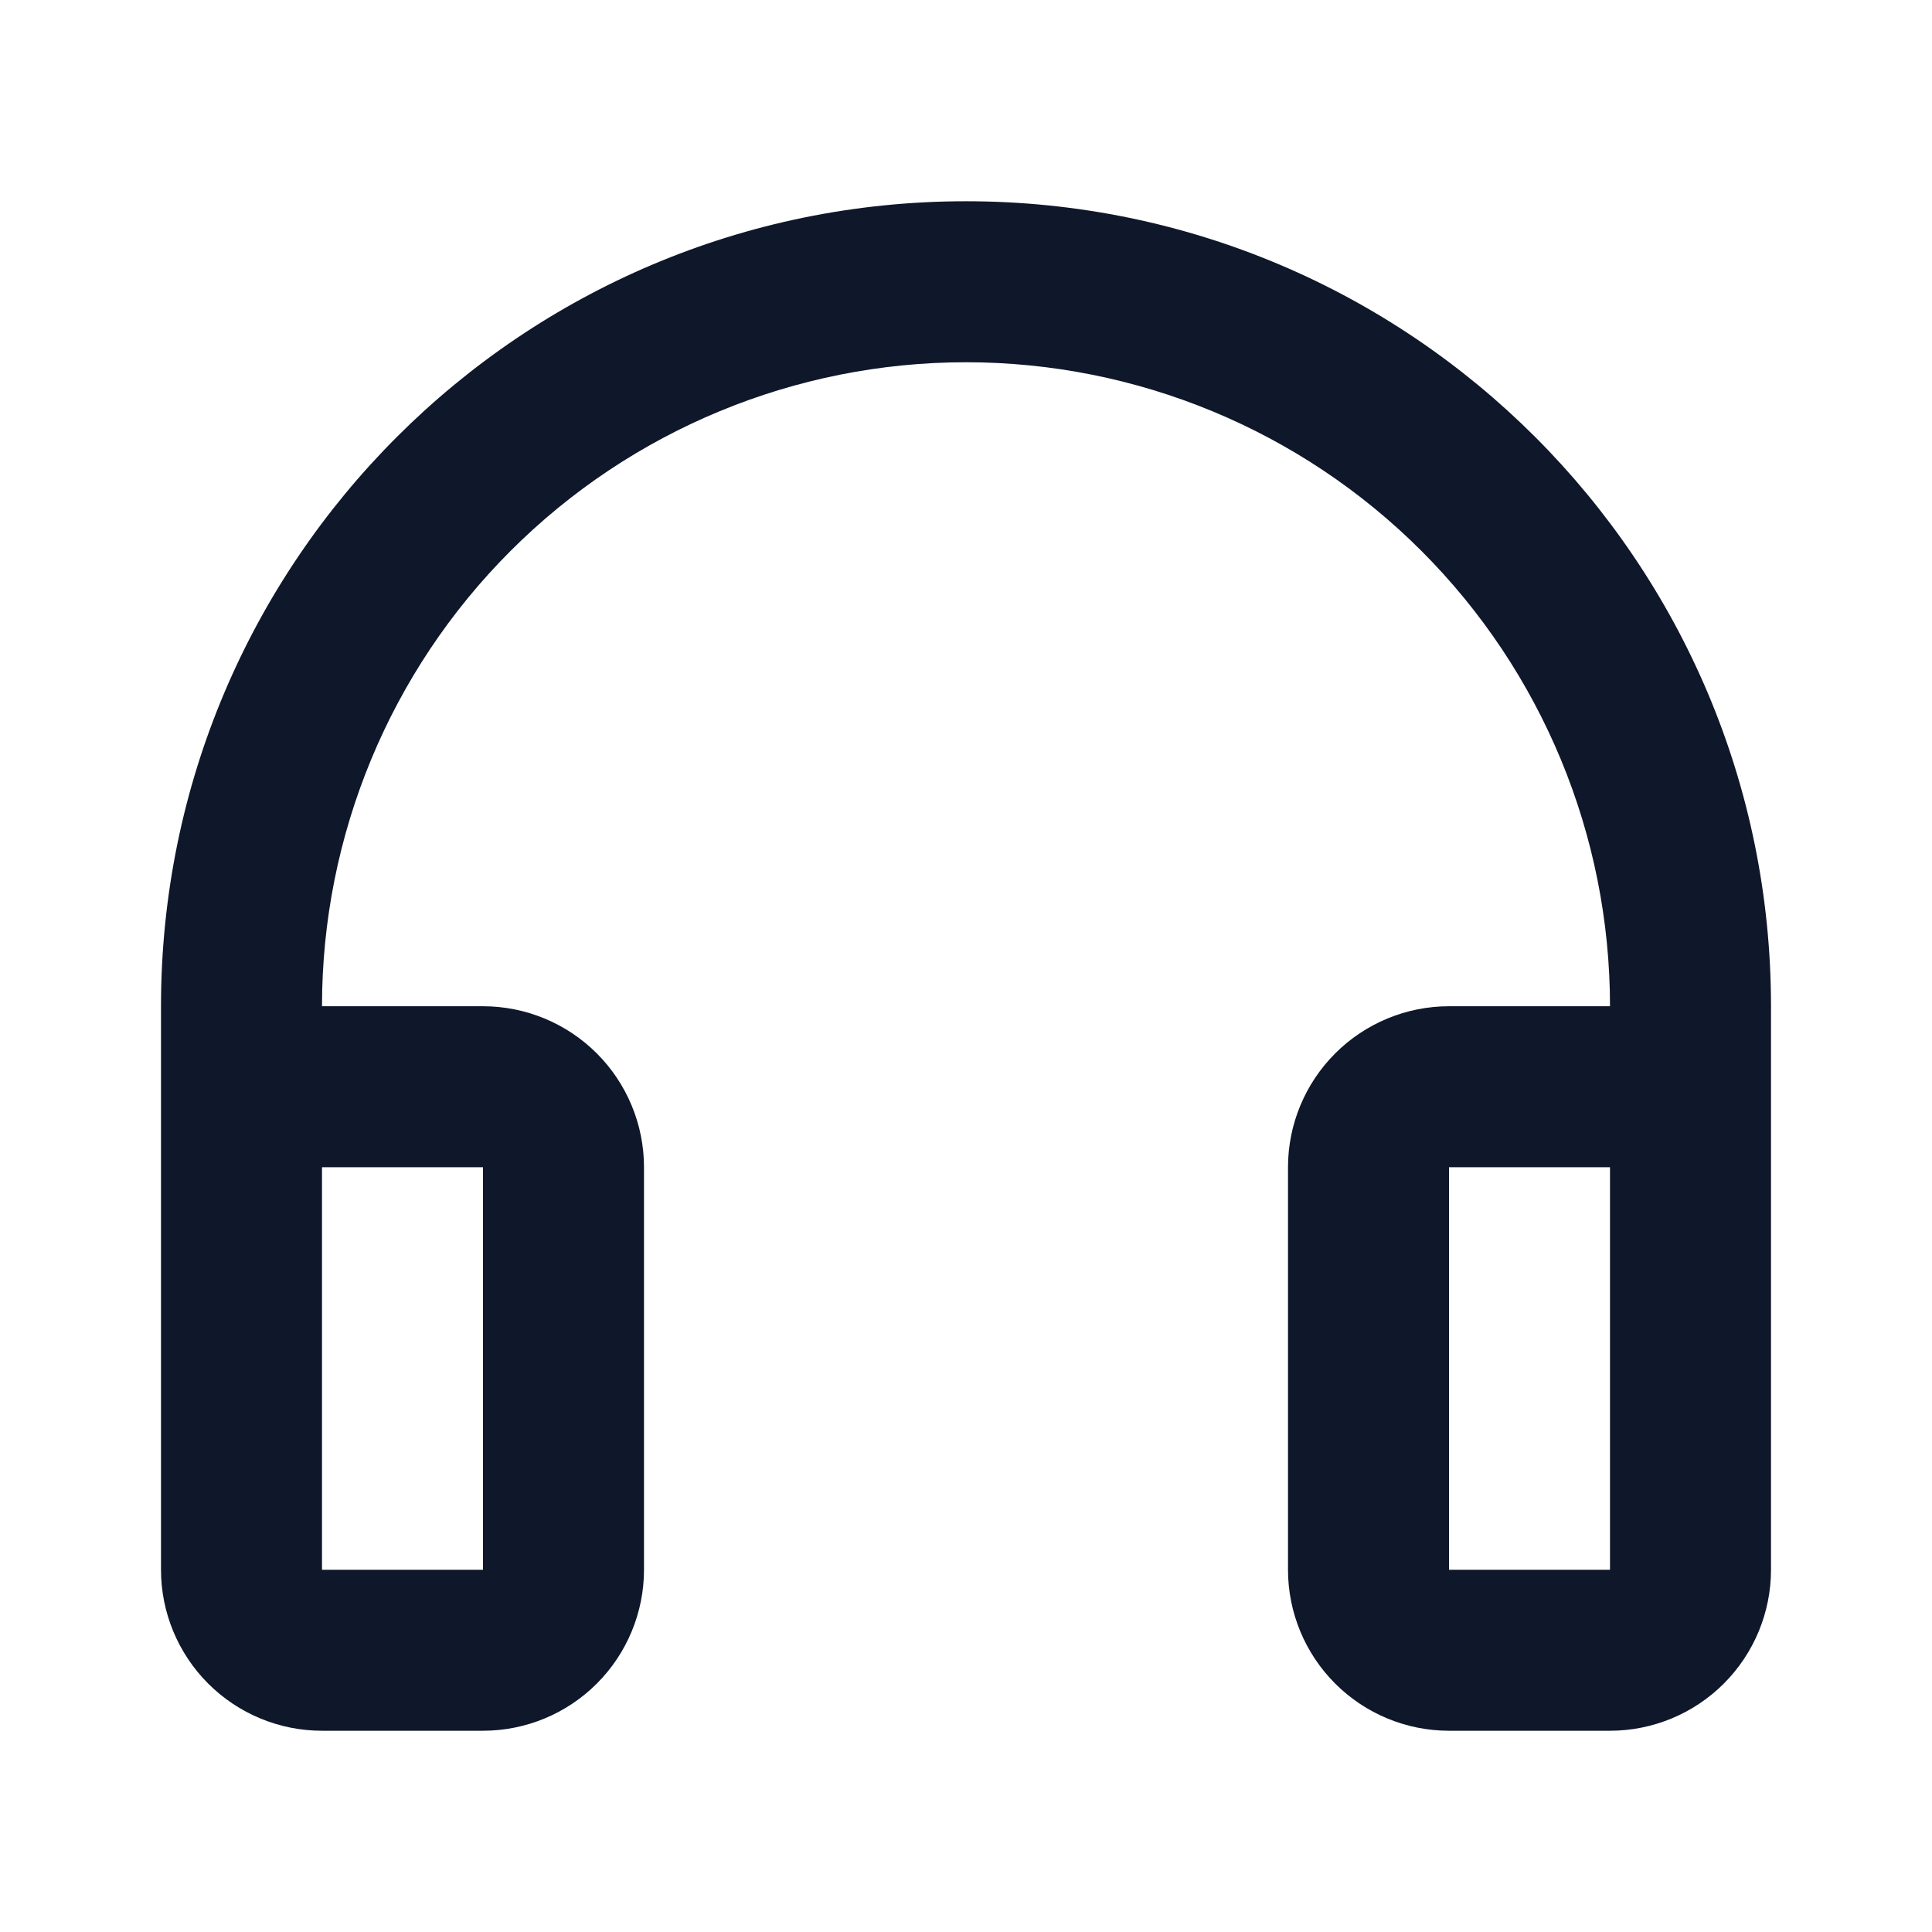
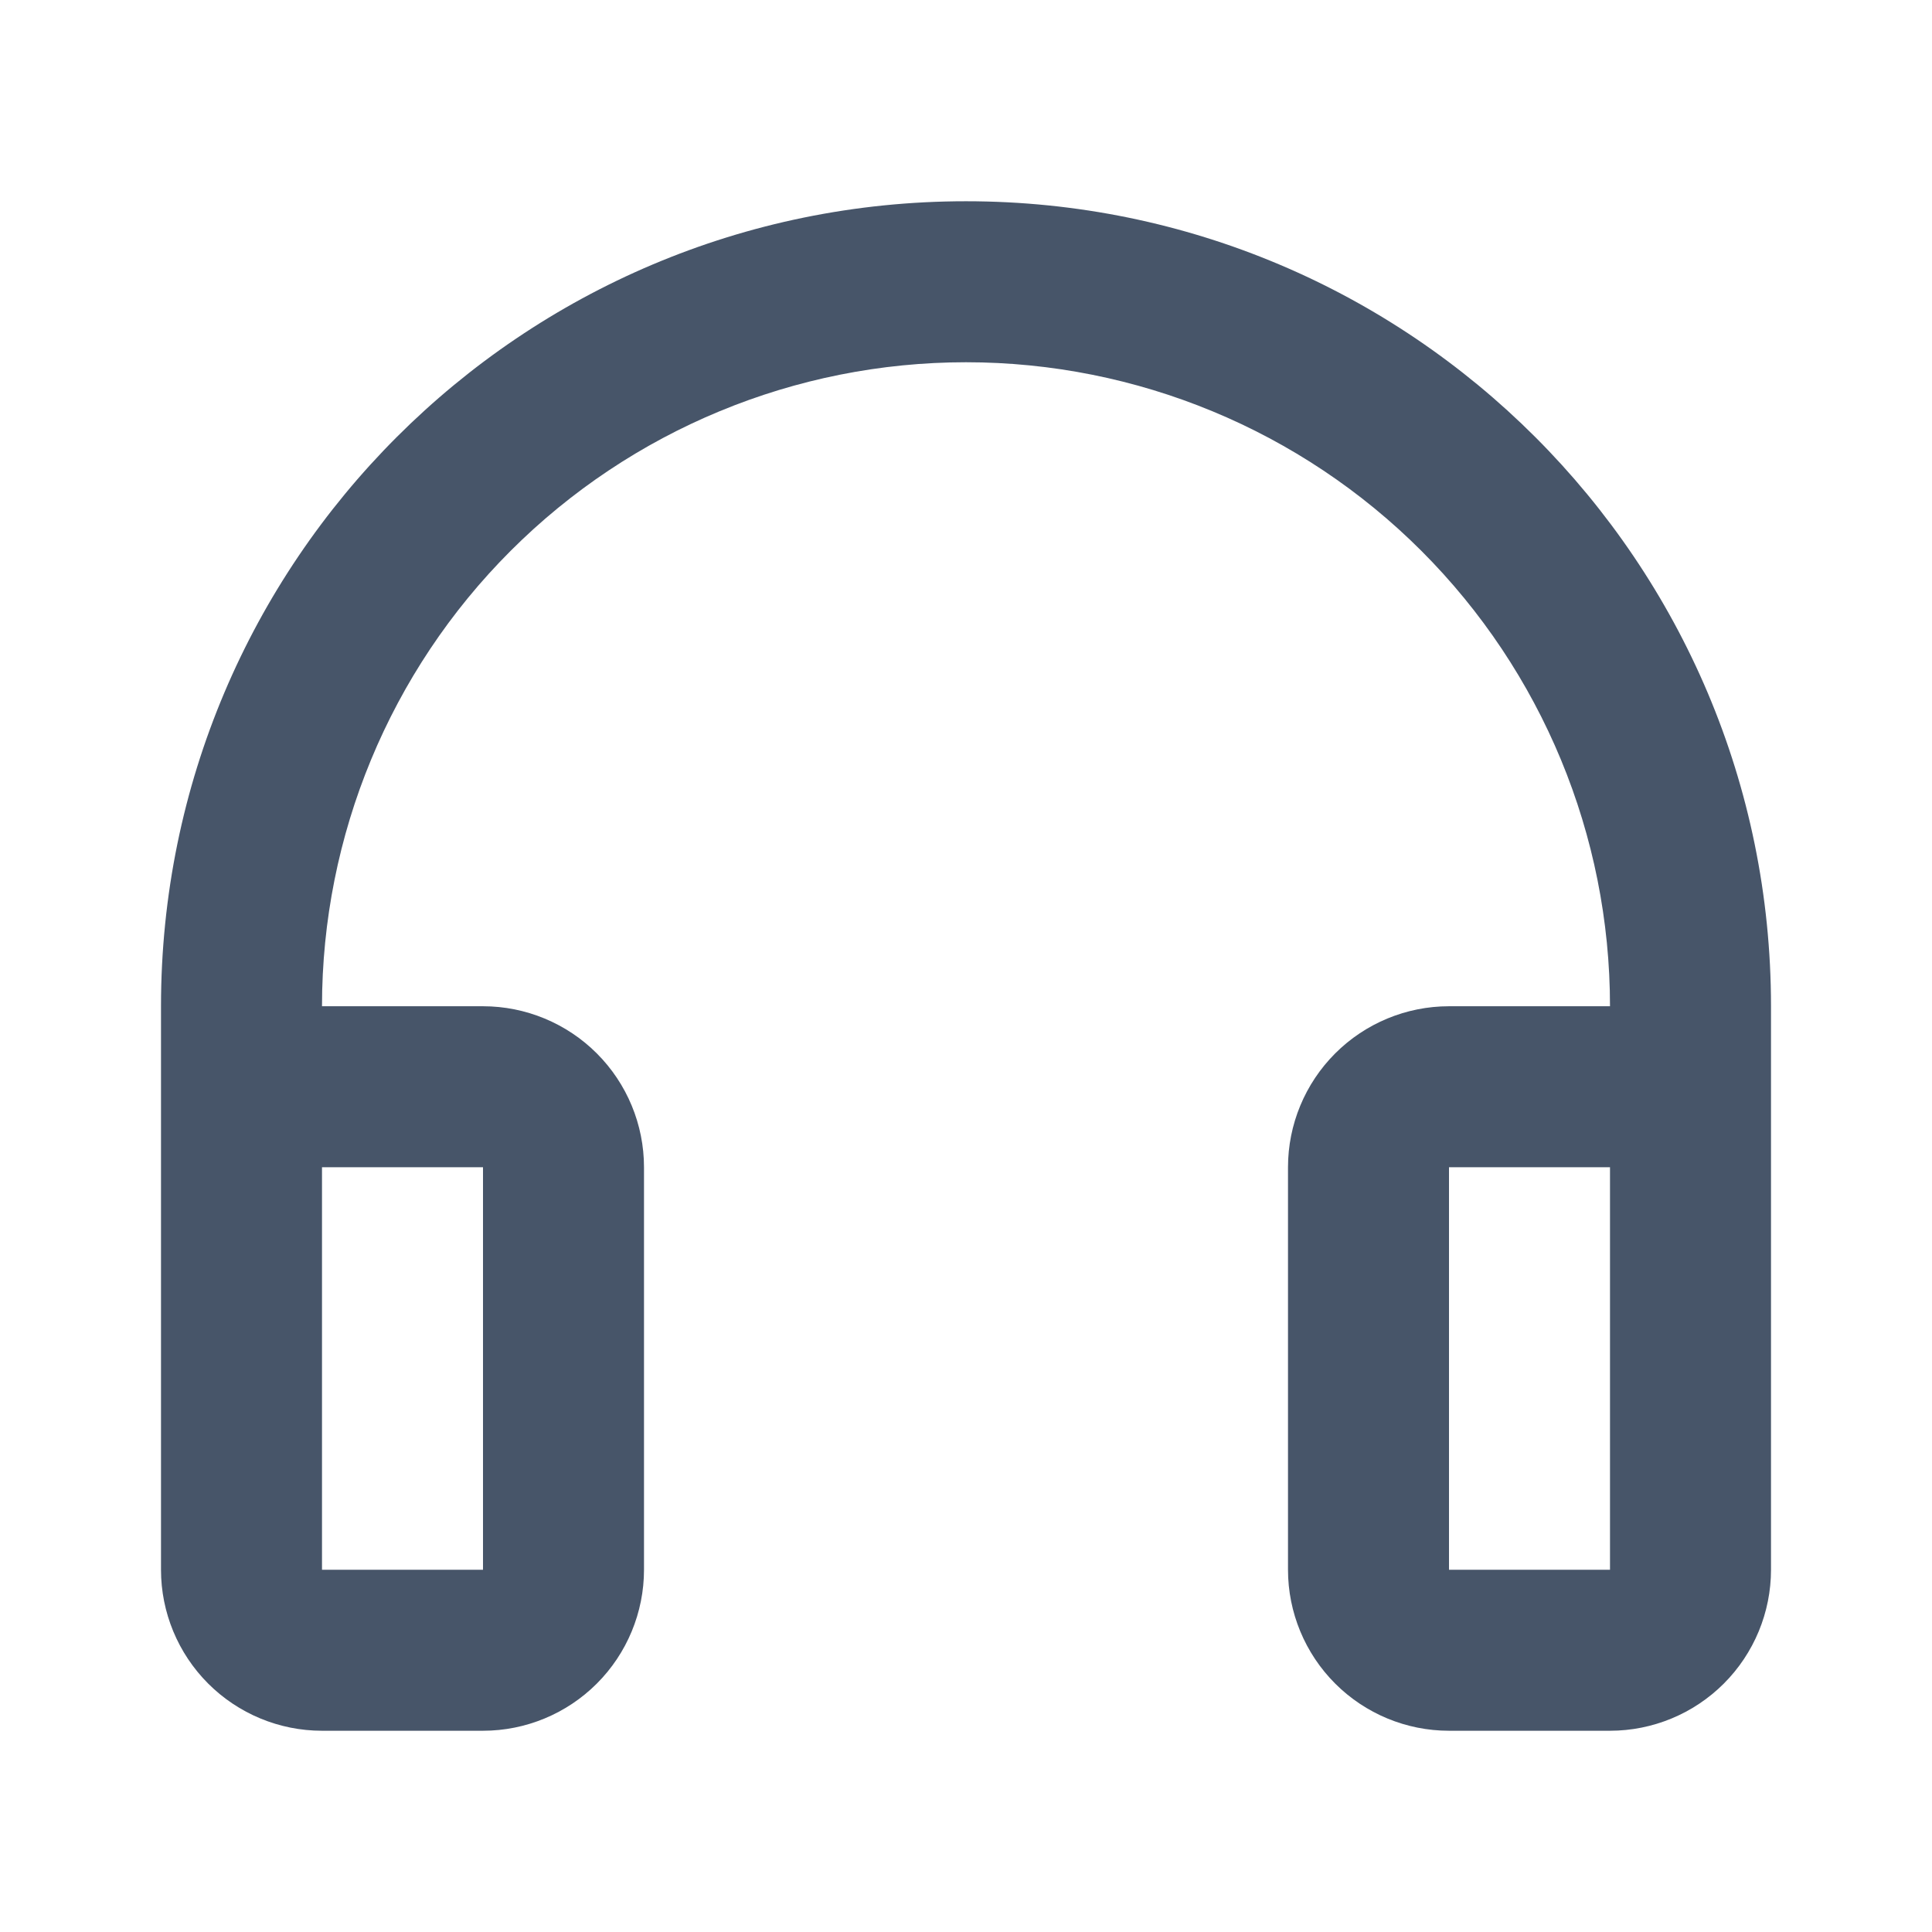
<svg xmlns="http://www.w3.org/2000/svg" width="24" height="24" viewBox="0 0 24 24" fill="none">
-   <path d="M4 18.59C4 18.855 3.895 19.11 3.707 19.297C3.52 19.485 3.265 19.59 3 19.59C2.735 19.59 2.48 19.485 2.293 19.297C2.105 19.11 2 18.855 2 18.59V12.5C2 6.977 6.477 2.5 12 2.5C17.523 2.5 22 6.977 22 12.5V15.586C22 15.851 21.895 16.106 21.707 16.293C21.52 16.481 21.265 16.586 21 16.586C20.735 16.586 20.48 16.481 20.293 16.293C20.105 16.106 20 15.851 20 15.586V12.5C20 10.378 19.157 8.343 17.657 6.843C16.157 5.343 14.122 4.5 12 4.5C9.878 4.5 7.843 5.343 6.343 6.843C4.843 8.343 4 10.378 4 12.5V18.59ZM4 12.5H6C6.53 12.5 7.039 12.711 7.414 13.086C7.789 13.461 8 13.97 8 14.5V19.5C8 20.03 7.789 20.539 7.414 20.914C7.039 21.289 6.53 21.5 6 21.5H4C3.47 21.5 2.961 21.289 2.586 20.914C2.211 20.539 2 20.03 2 19.5V14.5C2 13.97 2.211 13.461 2.586 13.086C2.961 12.711 3.47 12.5 4 12.5ZM4 14.5V19.5H6V14.5H4ZM18 12.5H20C20.53 12.5 21.039 12.711 21.414 13.086C21.789 13.461 22 13.97 22 14.5V19.5C22 20.03 21.789 20.539 21.414 20.914C21.039 21.289 20.53 21.5 20 21.5H18C17.47 21.5 16.961 21.289 16.586 20.914C16.211 20.539 16 20.03 16 19.5V14.5C16 13.97 16.211 13.461 16.586 13.086C16.961 12.711 17.47 12.5 18 12.5ZM18 14.5V19.5H20V14.5H18Z" fill="#0F172A" />
+   <path d="M4 18.59C4 18.855 3.895 19.11 3.707 19.297C3.52 19.485 3.265 19.59 3 19.59C2.735 19.59 2.48 19.485 2.293 19.297C2.105 19.11 2 18.855 2 18.59V12.5C2 6.977 6.477 2.5 12 2.5C17.523 2.5 22 6.977 22 12.5V15.586C22 15.851 21.895 16.106 21.707 16.293C21.52 16.481 21.265 16.586 21 16.586C20.735 16.586 20.48 16.481 20.293 16.293C20.105 16.106 20 15.851 20 15.586V12.5C20 10.378 19.157 8.343 17.657 6.843C16.157 5.343 14.122 4.5 12 4.5C9.878 4.5 7.843 5.343 6.343 6.843C4.843 8.343 4 10.378 4 12.5V18.59ZM4 12.5H6C6.53 12.5 7.039 12.711 7.414 13.086C7.789 13.461 8 13.97 8 14.5V19.5C8 20.03 7.789 20.539 7.414 20.914C7.039 21.289 6.53 21.5 6 21.5H4C3.47 21.5 2.961 21.289 2.586 20.914C2.211 20.539 2 20.03 2 19.5V14.5C2 13.97 2.211 13.461 2.586 13.086C2.961 12.711 3.47 12.5 4 12.5ZM4 14.5V19.5H6V14.5H4ZM18 12.5H20C20.53 12.5 21.039 12.711 21.414 13.086C21.789 13.461 22 13.97 22 14.5V19.5C22 20.03 21.789 20.539 21.414 20.914C21.039 21.289 20.53 21.5 20 21.5H18C17.47 21.5 16.961 21.289 16.586 20.914C16.211 20.539 16 20.03 16 19.5V14.5C16 13.97 16.211 13.461 16.586 13.086C16.961 12.711 17.47 12.5 18 12.5ZM18 14.5V19.5H20V14.5H18Z" fill="#475569" />
</svg>
